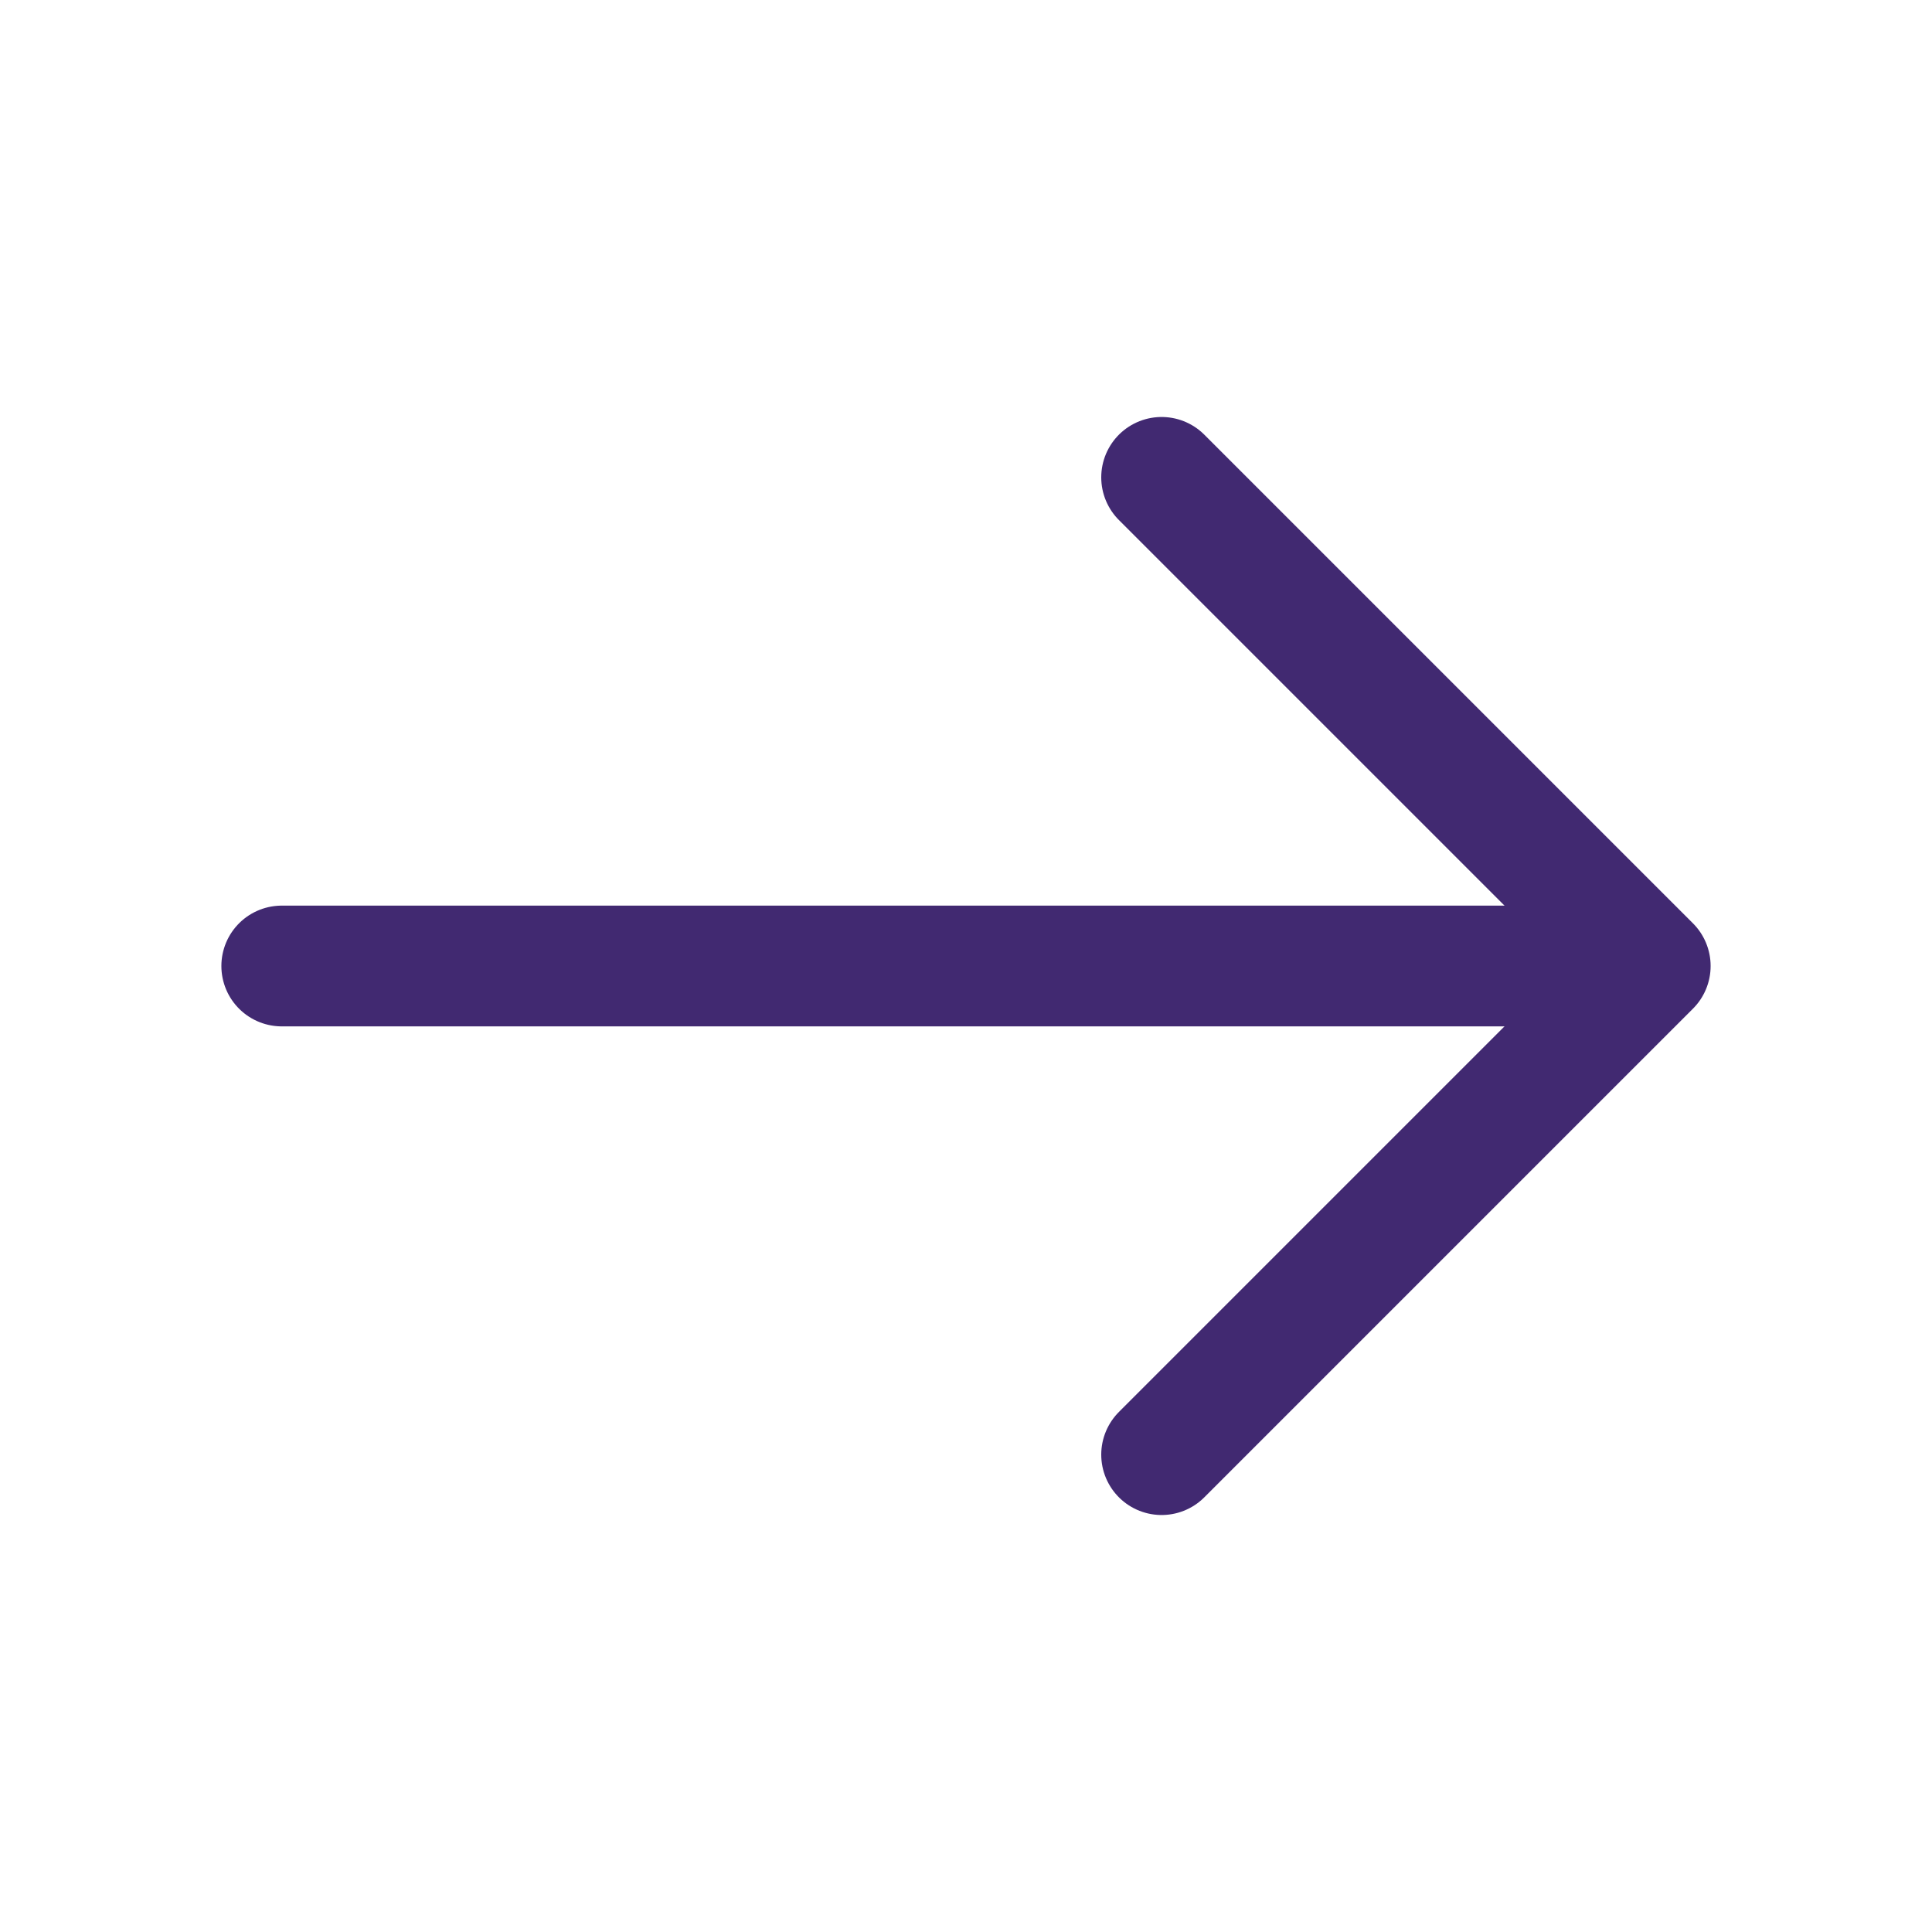
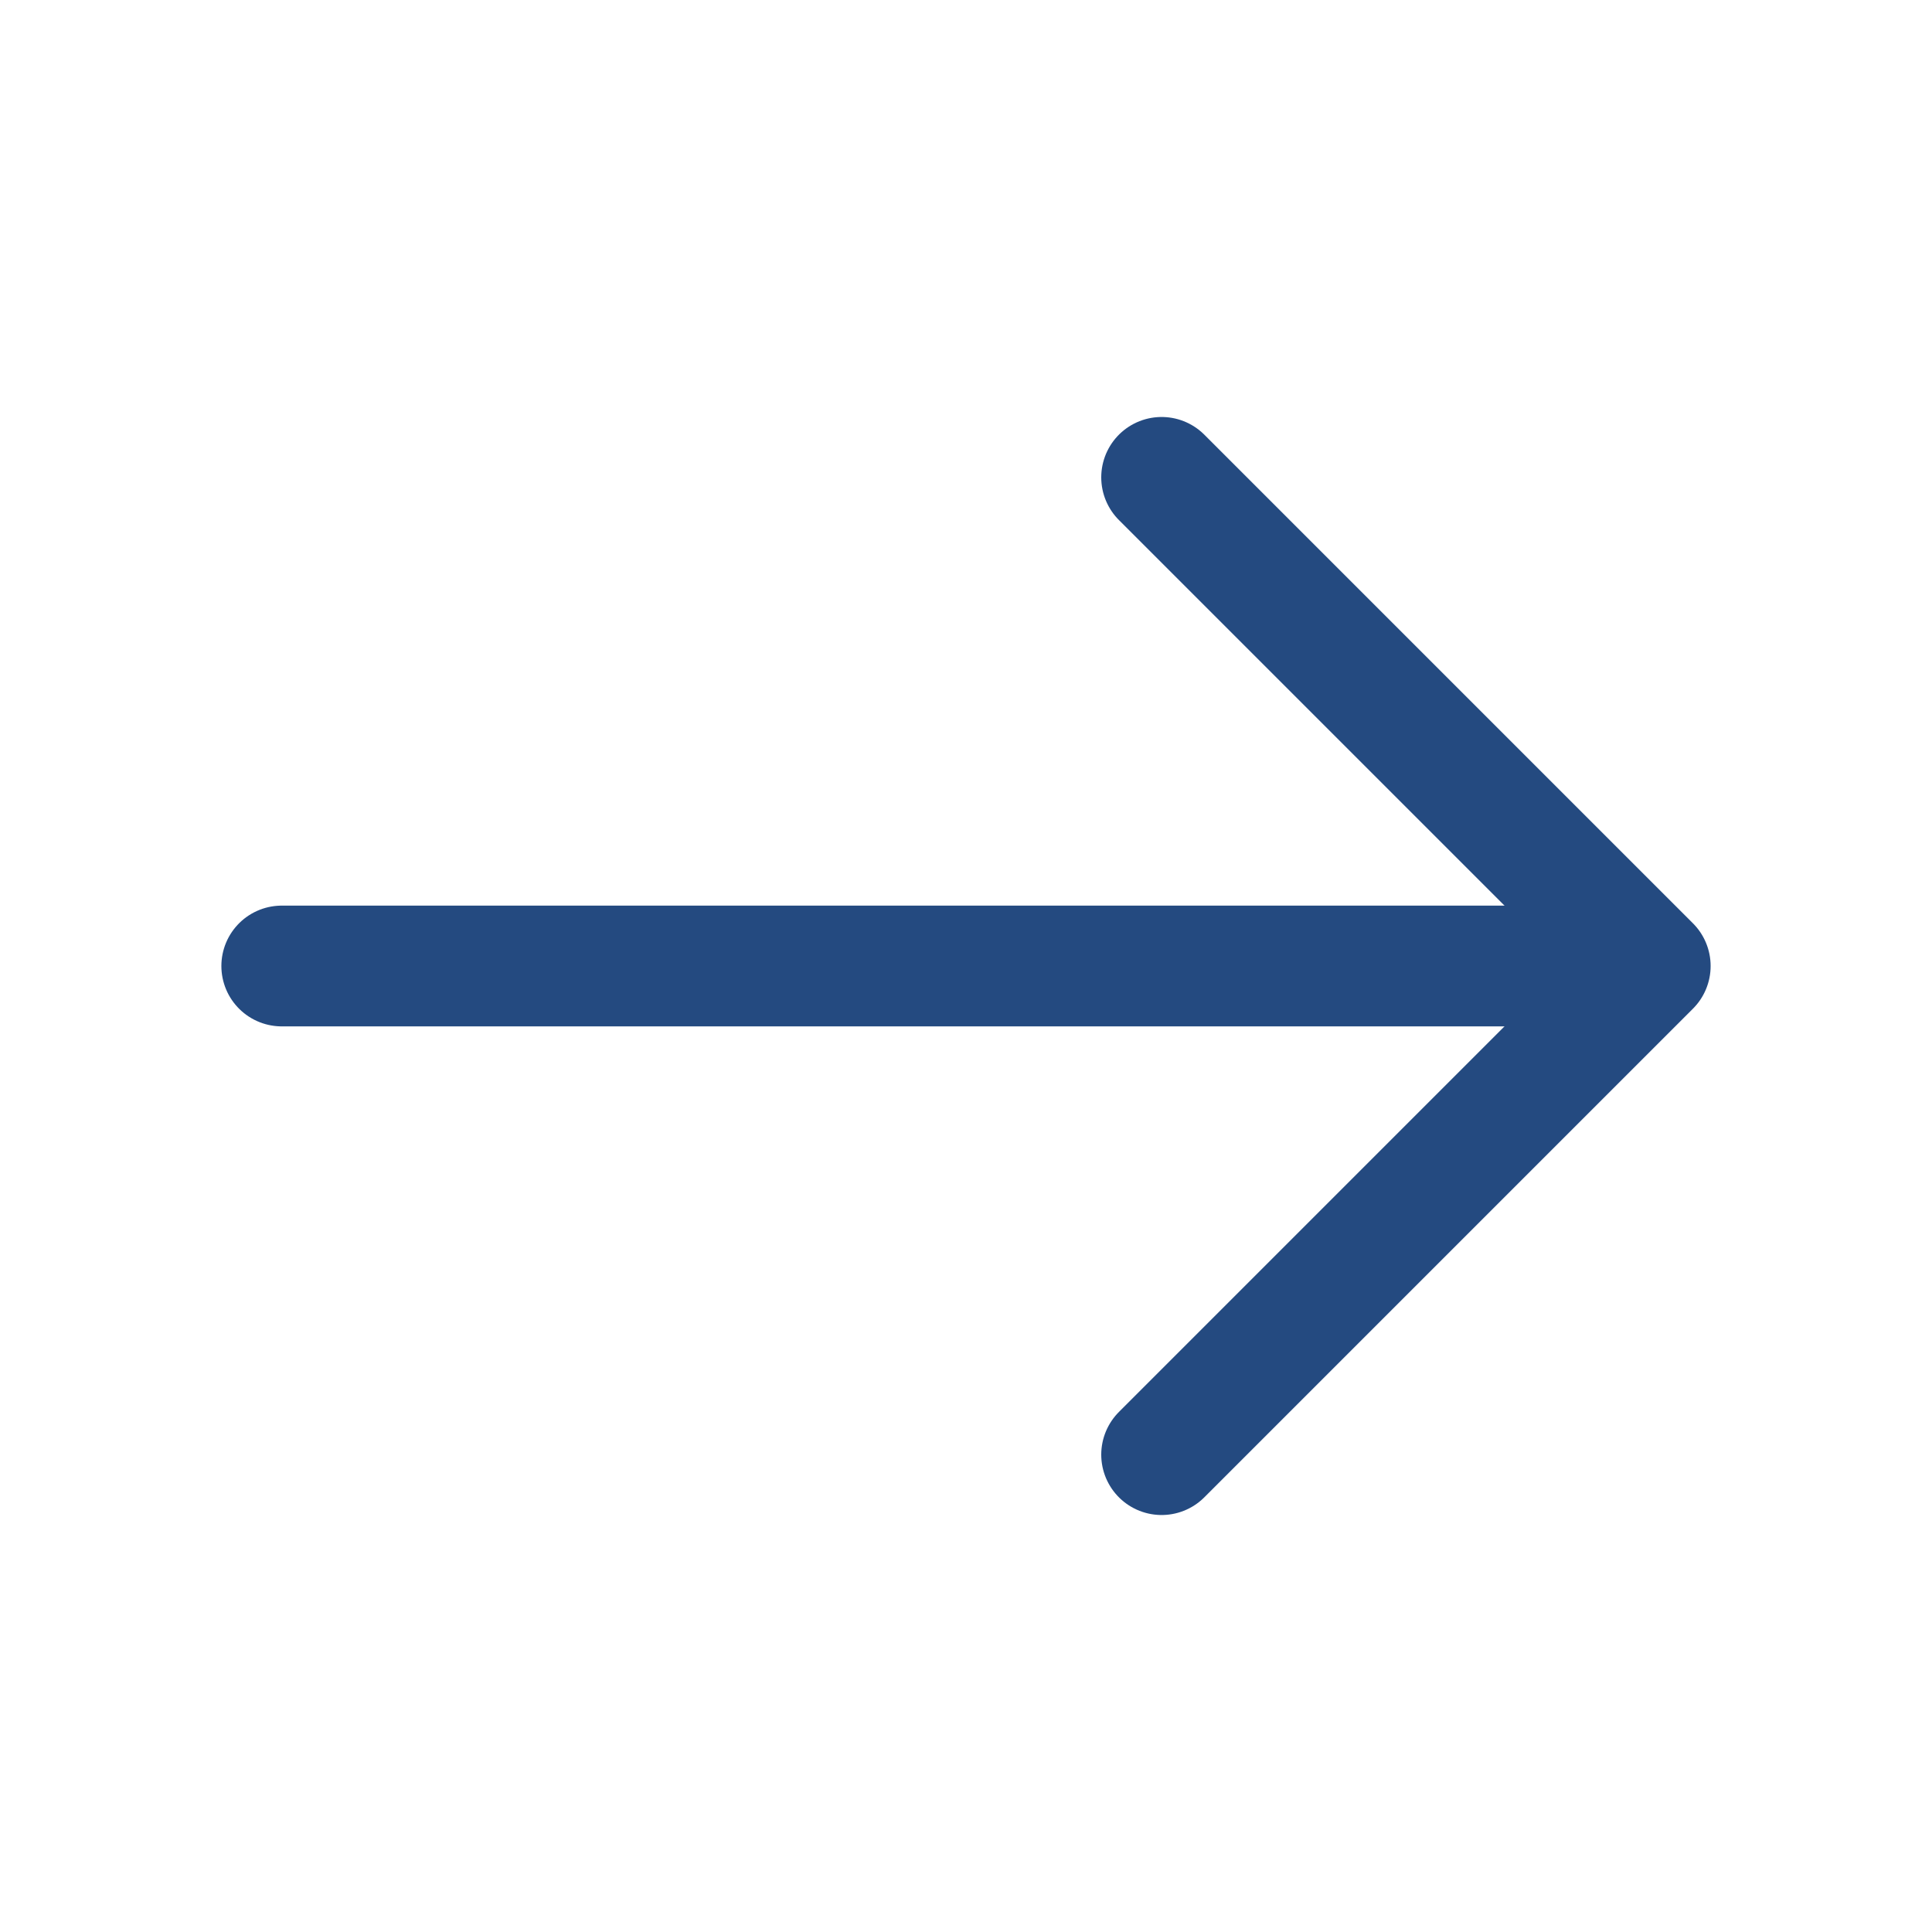
<svg xmlns="http://www.w3.org/2000/svg" width="24" height="24" viewBox="0 0 24 24" fill="none">
-   <path d="M14.43 5.93L20.5 12L14.43 18.07" stroke="#412971" stroke-width="1.5" stroke-miterlimit="10" stroke-linecap="round" stroke-linejoin="round" />
-   <path d="M3.5 12H20.33" stroke="#412971" stroke-width="1.5" stroke-miterlimit="10" stroke-linecap="round" stroke-linejoin="round" />
+   <path d="M14.43 5.93L20.5 12L14.43 18.07" stroke="#244a80" stroke-width="1.5" stroke-miterlimit="10" stroke-linecap="round" stroke-linejoin="round" />
+   <path d="M3.5 12H20.33" stroke="#244a80" stroke-width="1.5" stroke-miterlimit="10" stroke-linecap="round" stroke-linejoin="round" />
</svg>
